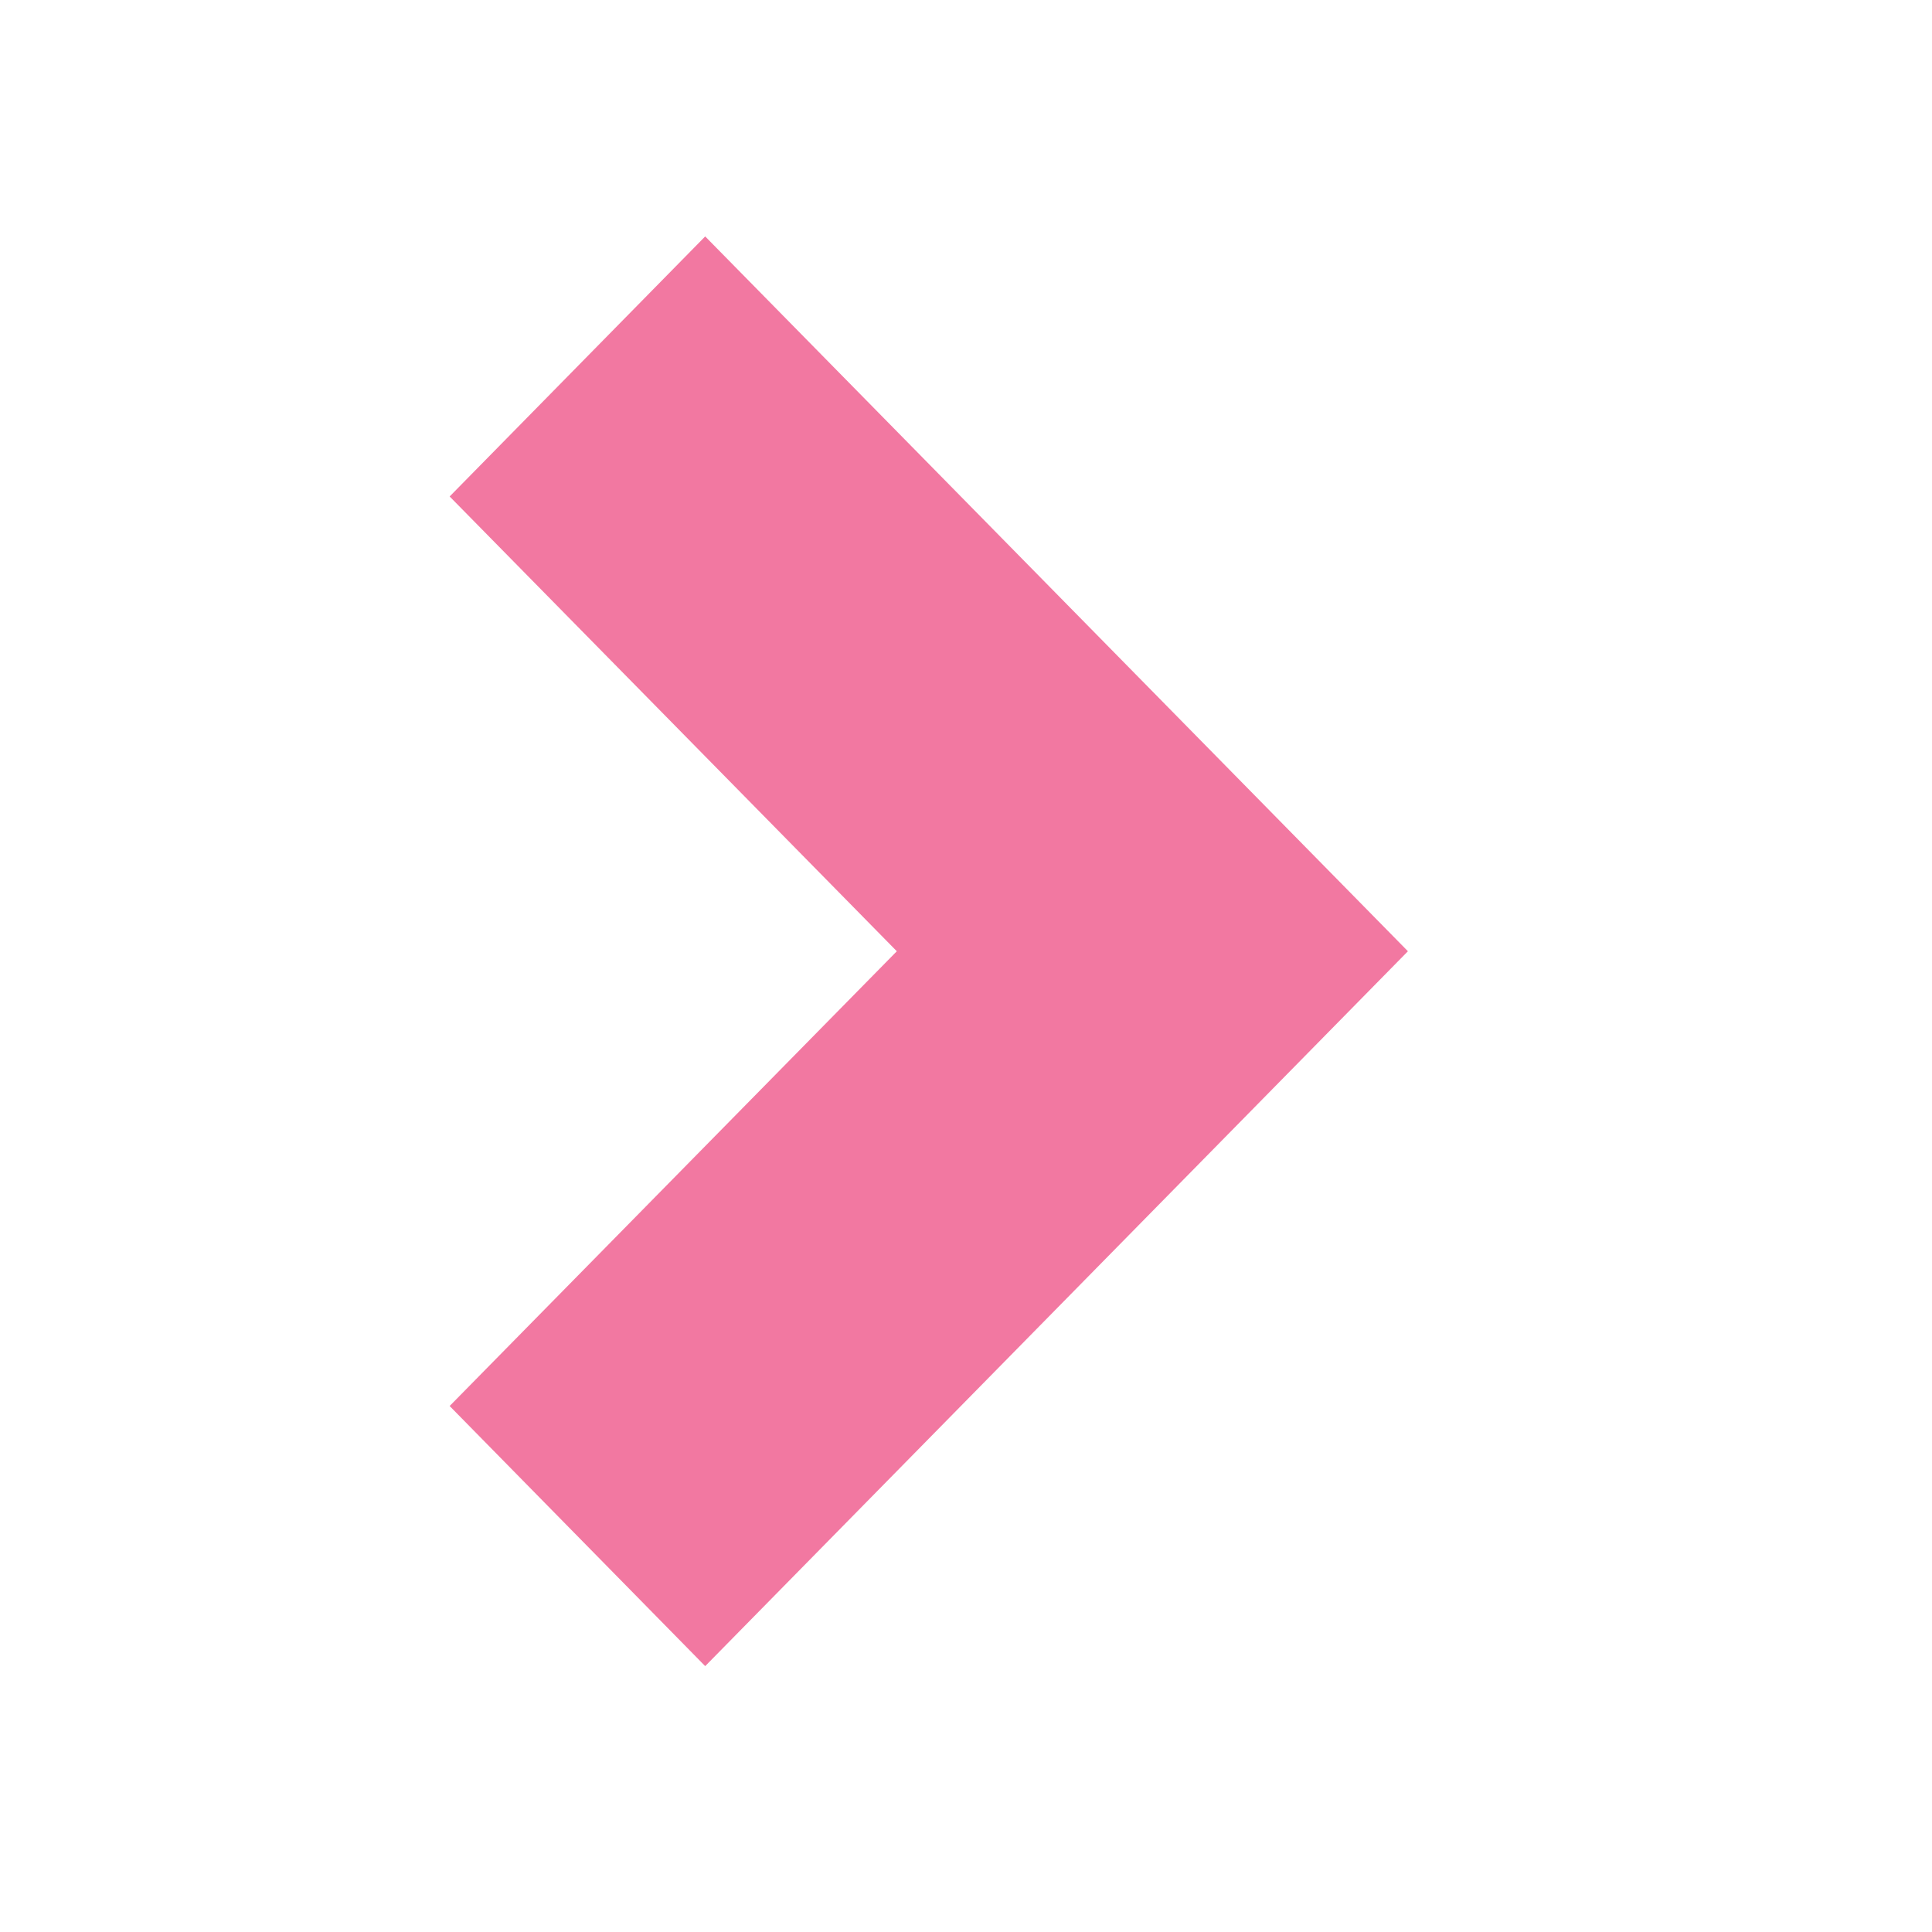
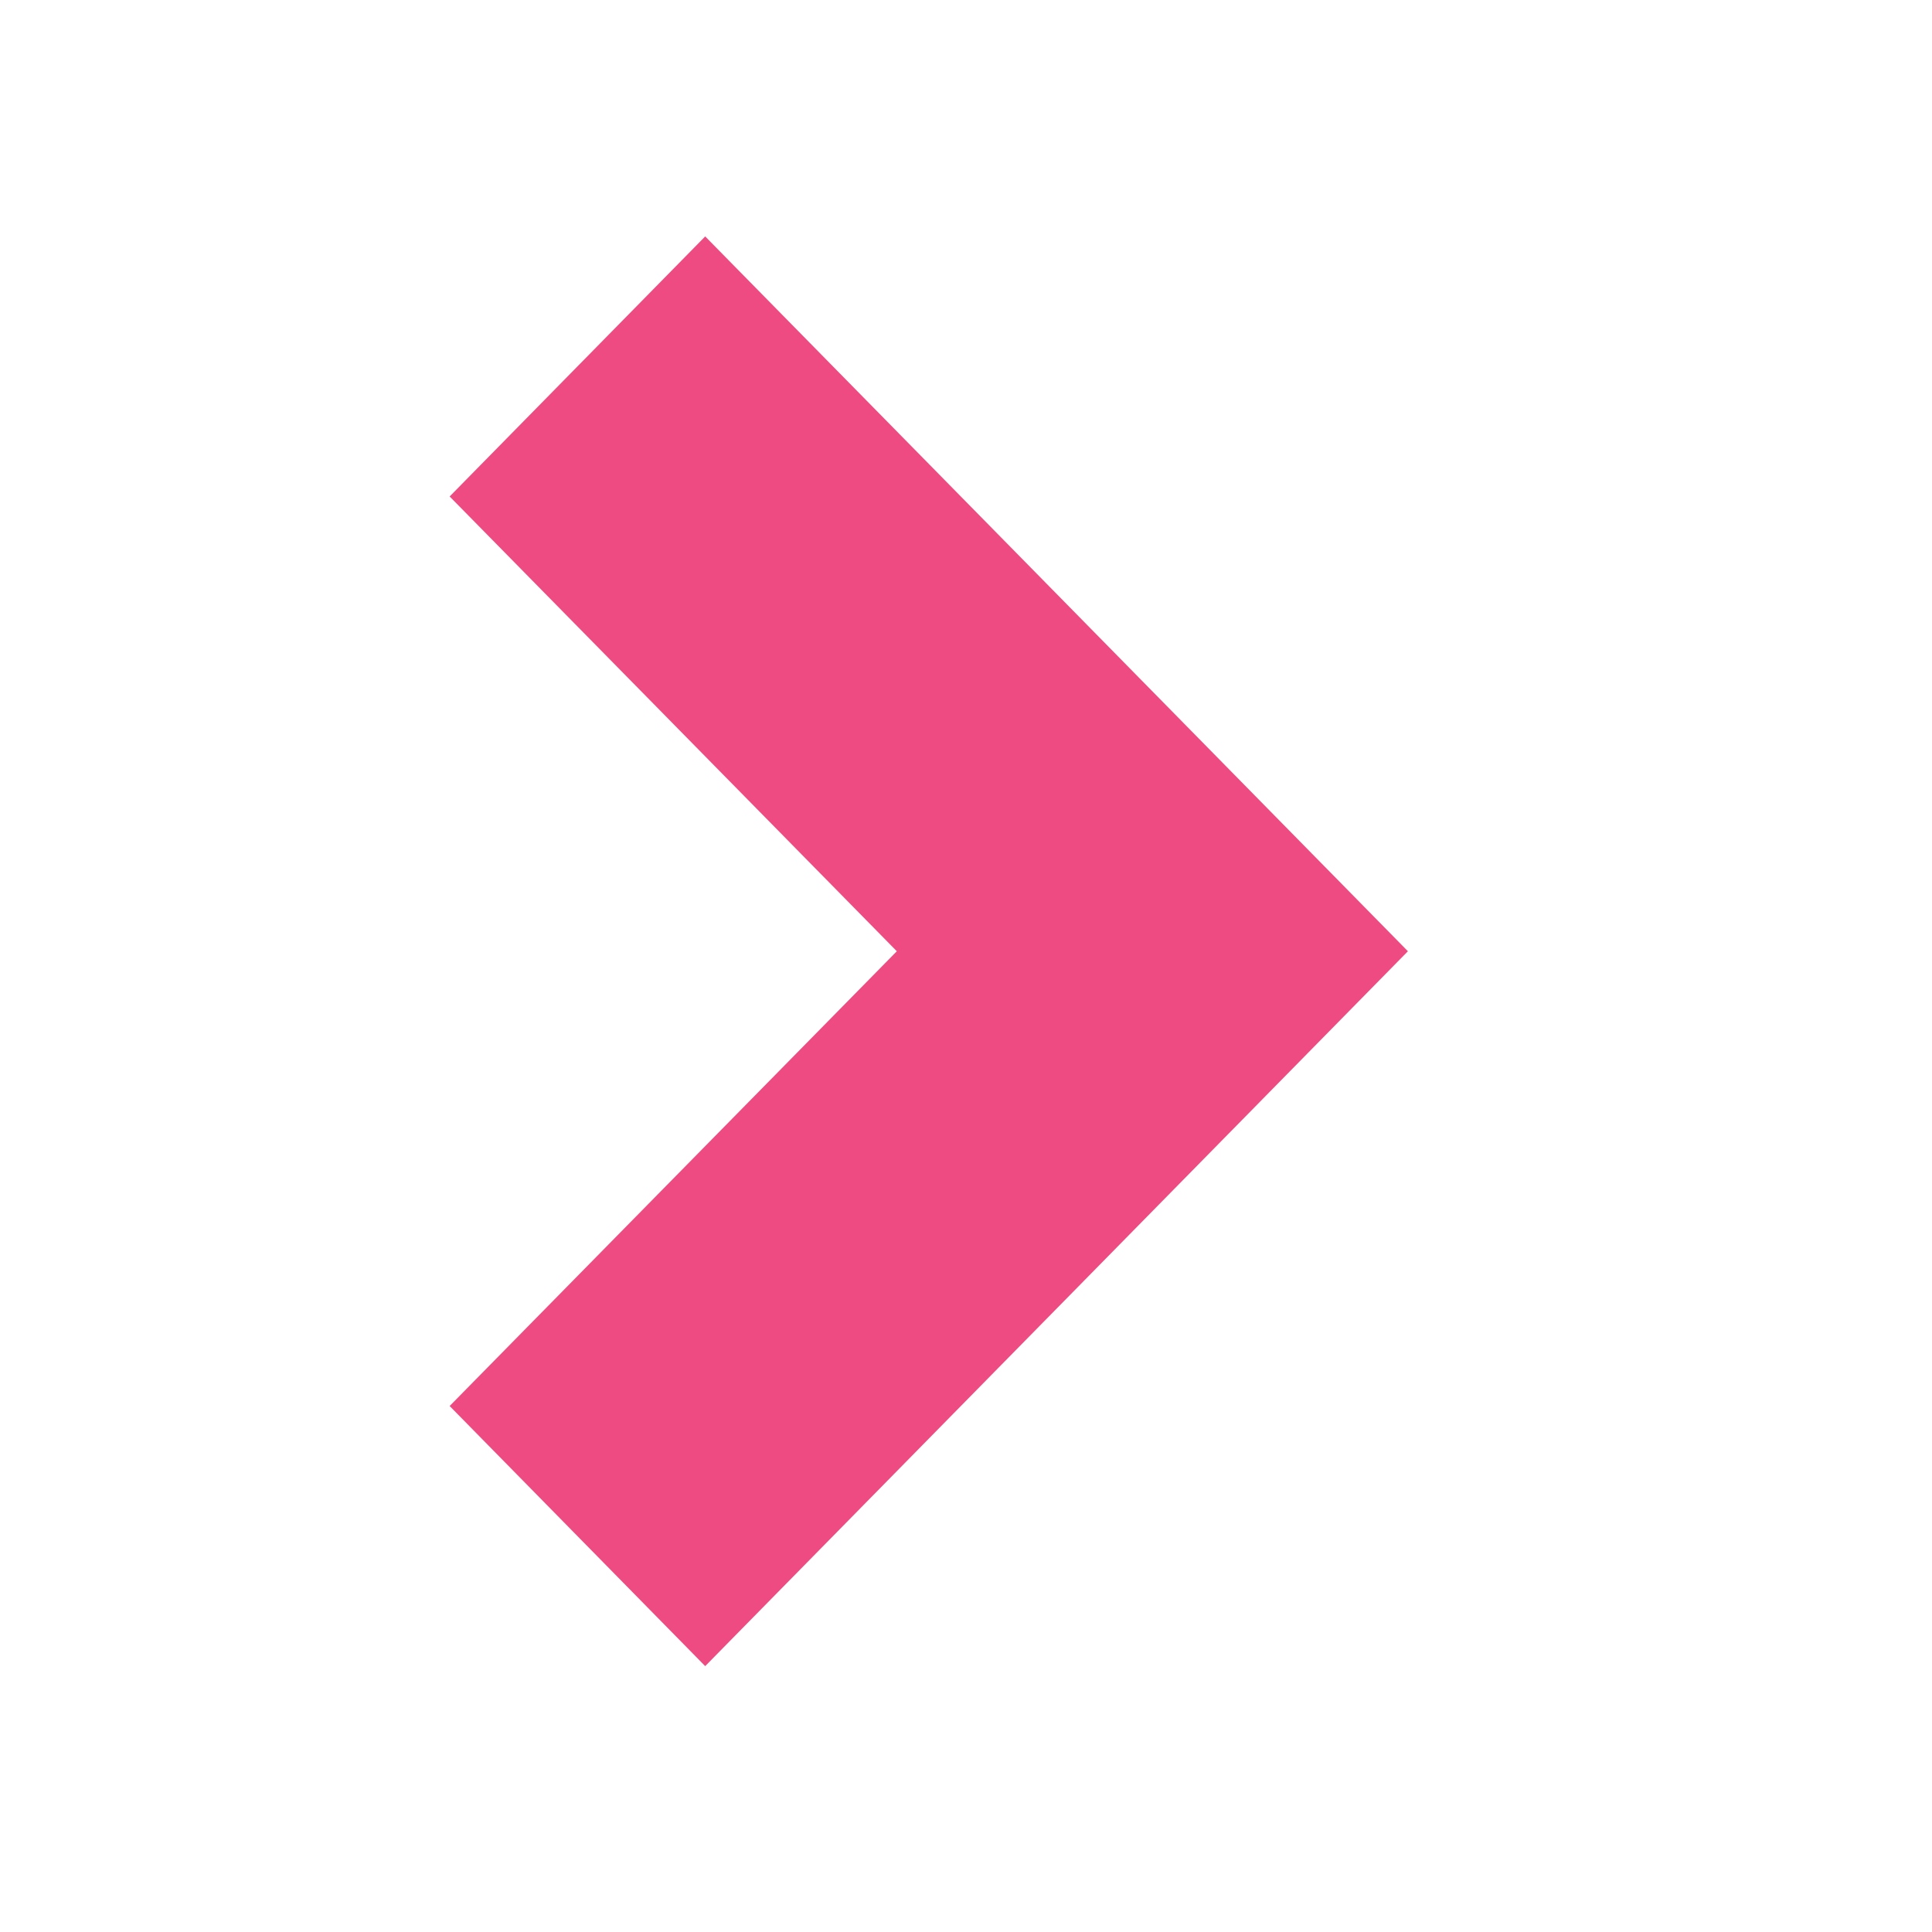
<svg xmlns="http://www.w3.org/2000/svg" width="200" height="200" viewBox="0 0 200 200">
  <g>
    <rect height="202" width="202" y="-1" x="-1" fill="none" id="canvas_background" />
    <g y="0" x="0" width="100%" height="100%" display="none" overflow="visible" id="canvasGrid">
      <rect height="100%" width="100%" y="0" x="0" stroke-width="0" fill="url(#gridpattern)" />
    </g>
  </g>
  <g>
-     <path d="m145.747,51.4l-46.291,47.077l46.291,47.078l-26.454,26.92l-72.746,-73.998l72.746,-74.003" transform="rotate(180 96.1471 98.475)" stroke-width="1.5" fill-opacity="0.6" fill="#E91E63" id="svg_1" />
+     <path d="m145.747,51.4l-46.291,47.077l46.291,47.078l-26.454,26.92l-72.746,-73.998l72.746,-74.003" transform="rotate(180 96.1471 98.475)" stroke-width="1.5" fill-opacity="0.8" fill="#E91E63" id="svg_1" />
  </g>
</svg>
